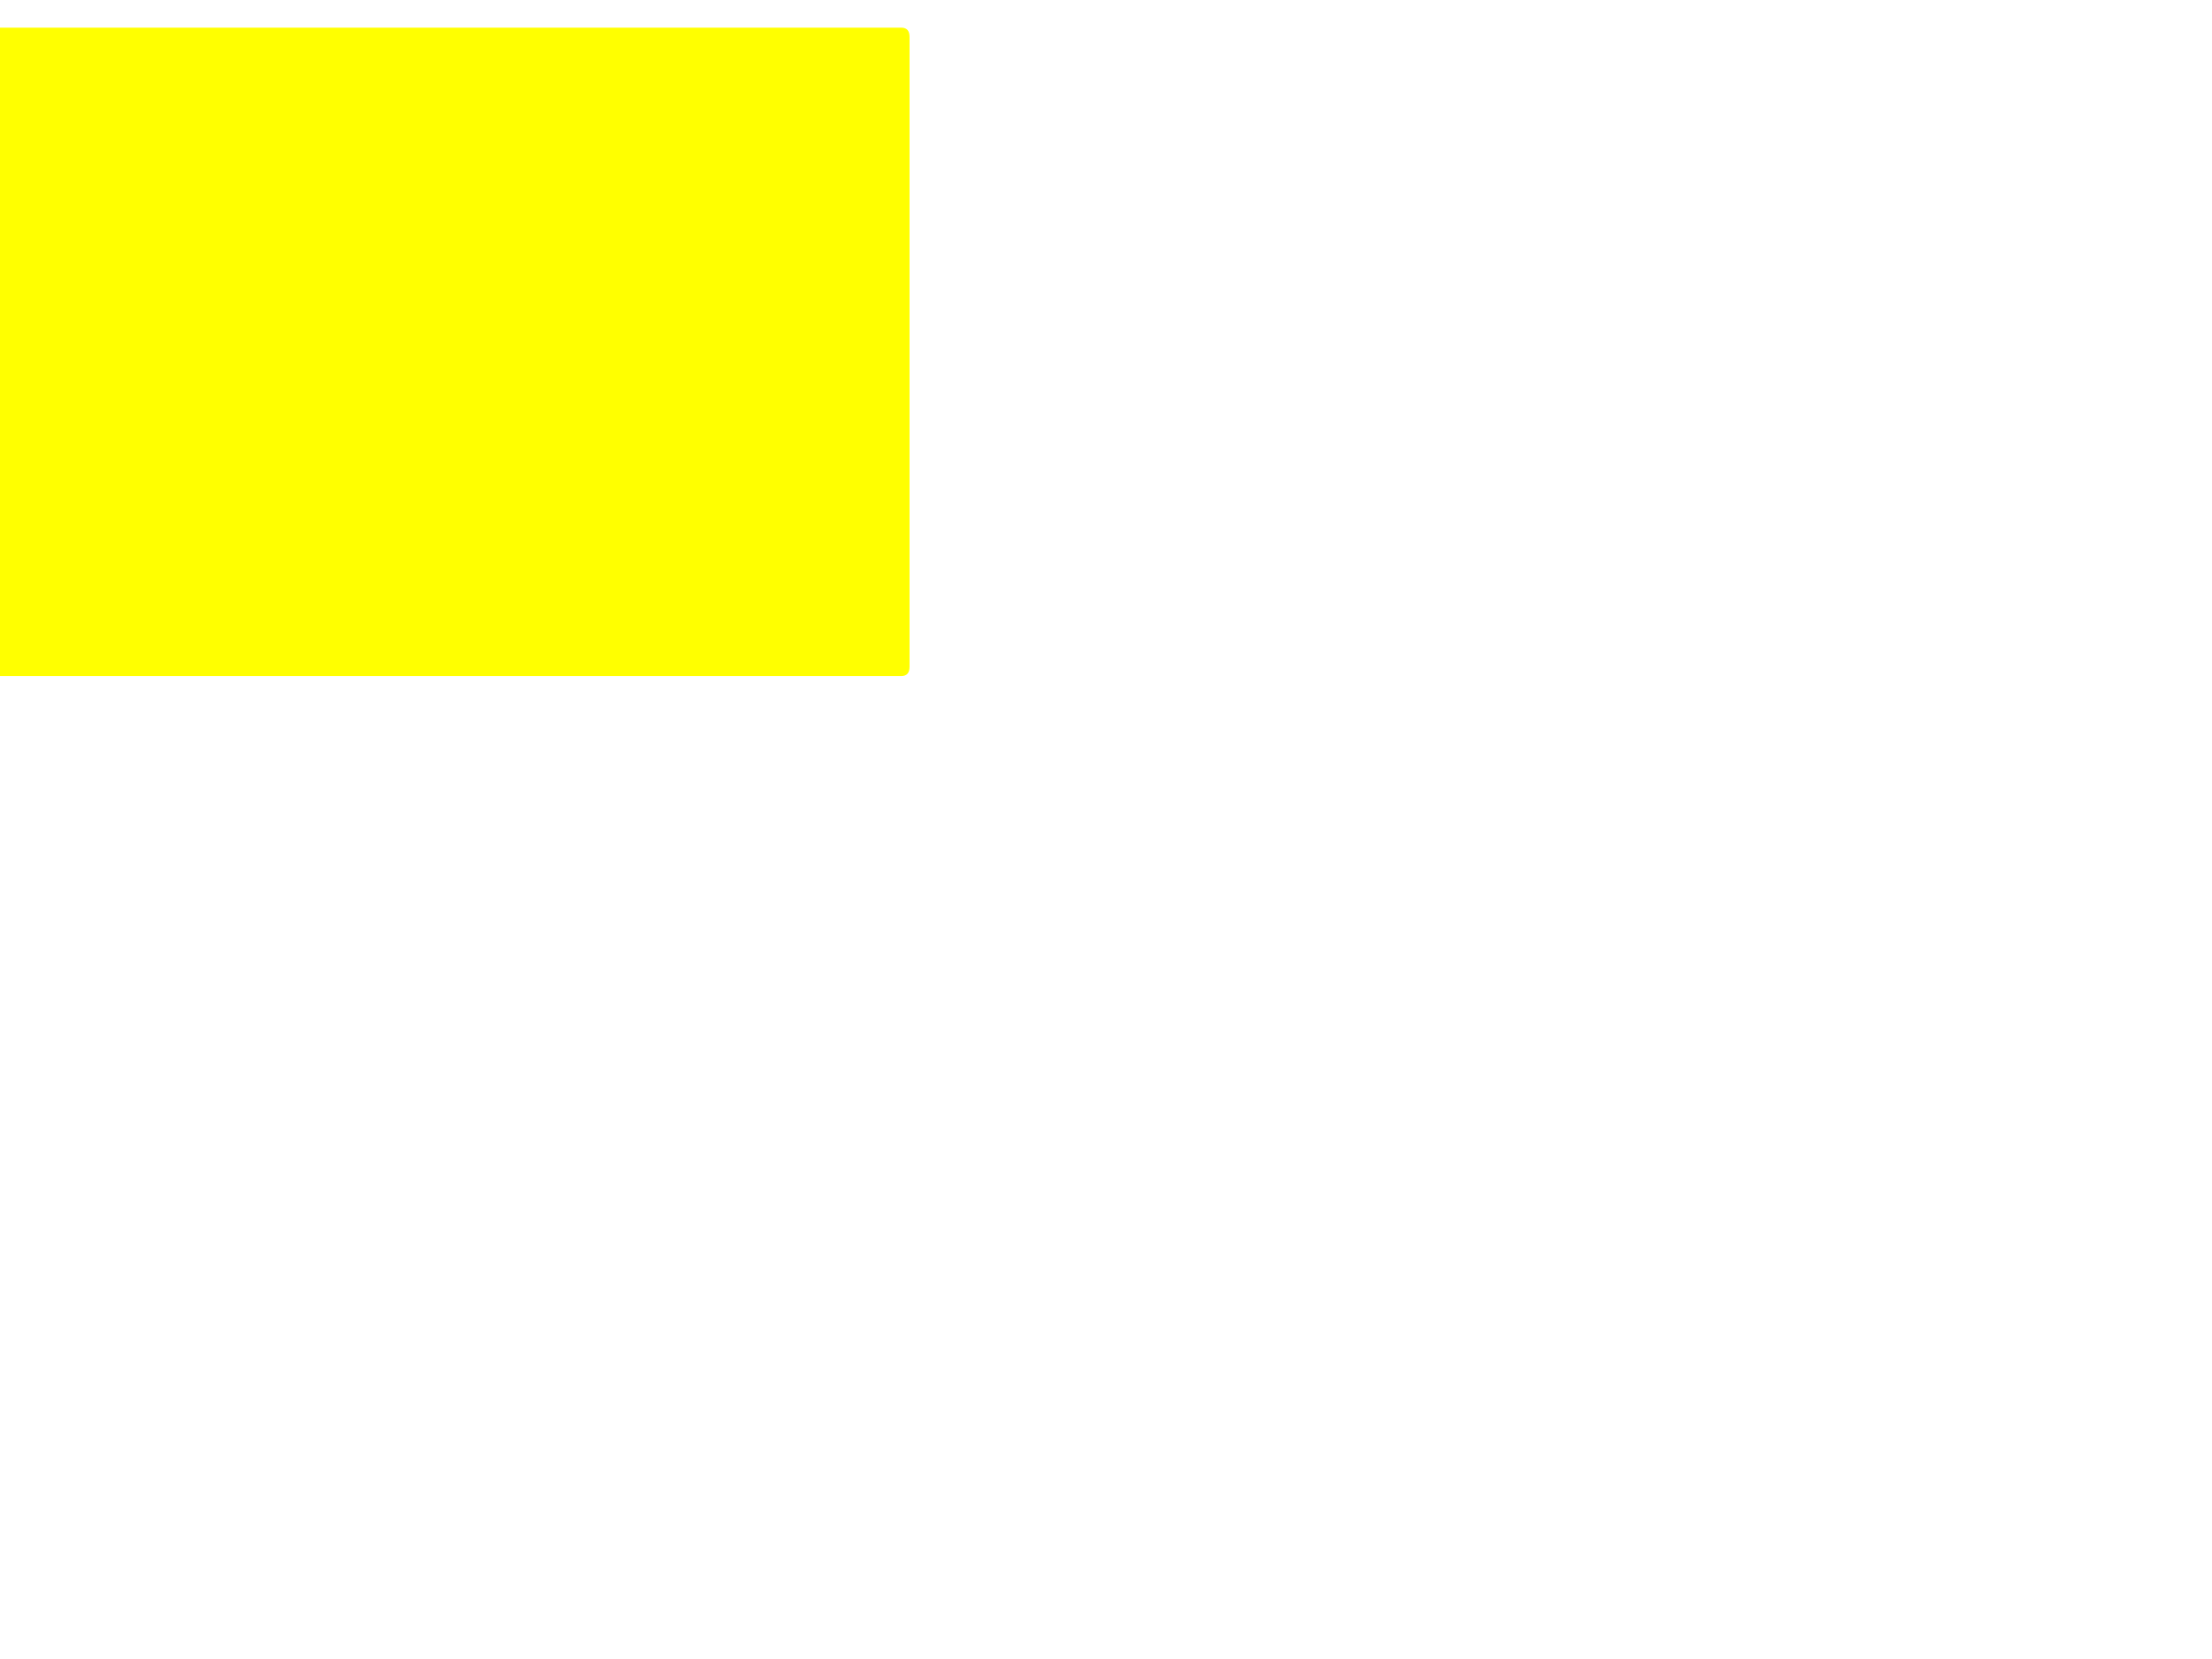
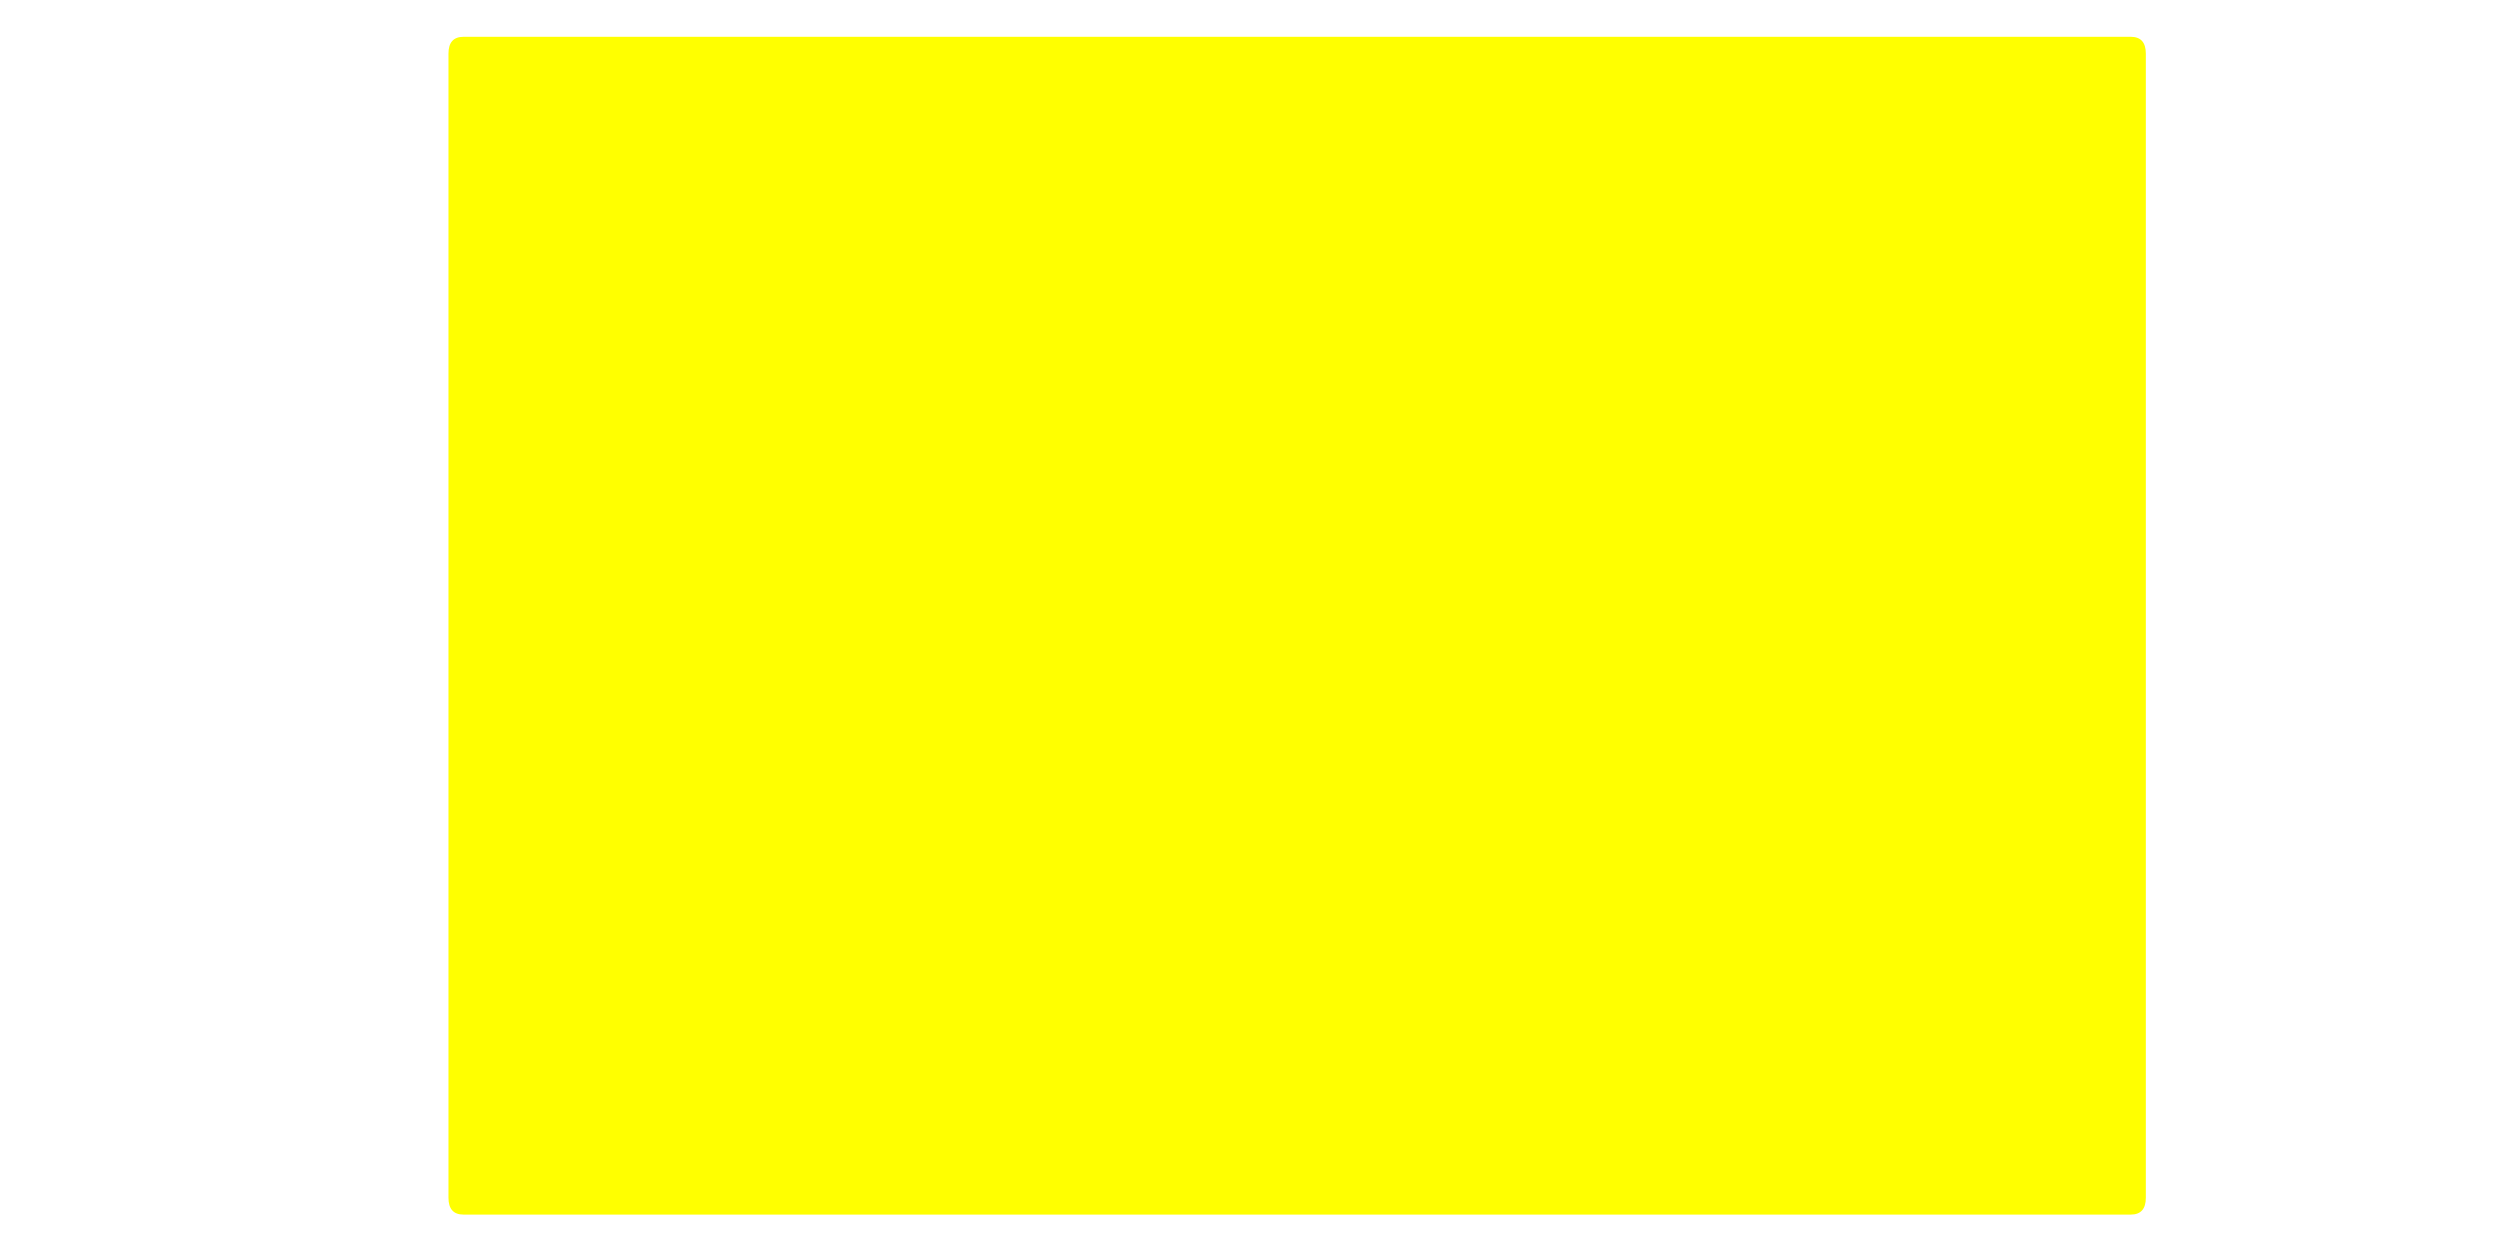
- <svg xmlns="http://www.w3.org/2000/svg" xmlns:xlink="http://www.w3.org/1999/xlink" preserveAspectRatio="none" width="800" height="600" viewBox="0 0 800 600">
-   <defs>
-     <path fill="#FF0" d="M328.95 13.35q0-3.35-3-3.35H-6q-3 0-3 3.35v227.8q0 3.35 3 3.35h331.95q3 0 3-3.35V13.35z" id="a" />
-   </defs>
-   <use xlink:href="#a" />
+ <svg xmlns="http://www.w3.org/2000/svg" width="900" height="450" viewBox="0 0 900 450">
+   <path fill="#FF0" d="M772.5 19.307c0-4.038-1.808-6.057-5.424-6.057H166.874c-3.616 0-5.424 2.019-5.424 6.057v411.887c0 4.037 1.808 6.058 5.424 6.058h600.202c3.616 0 5.424-2.021 5.424-6.058V19.307z" />
</svg>
